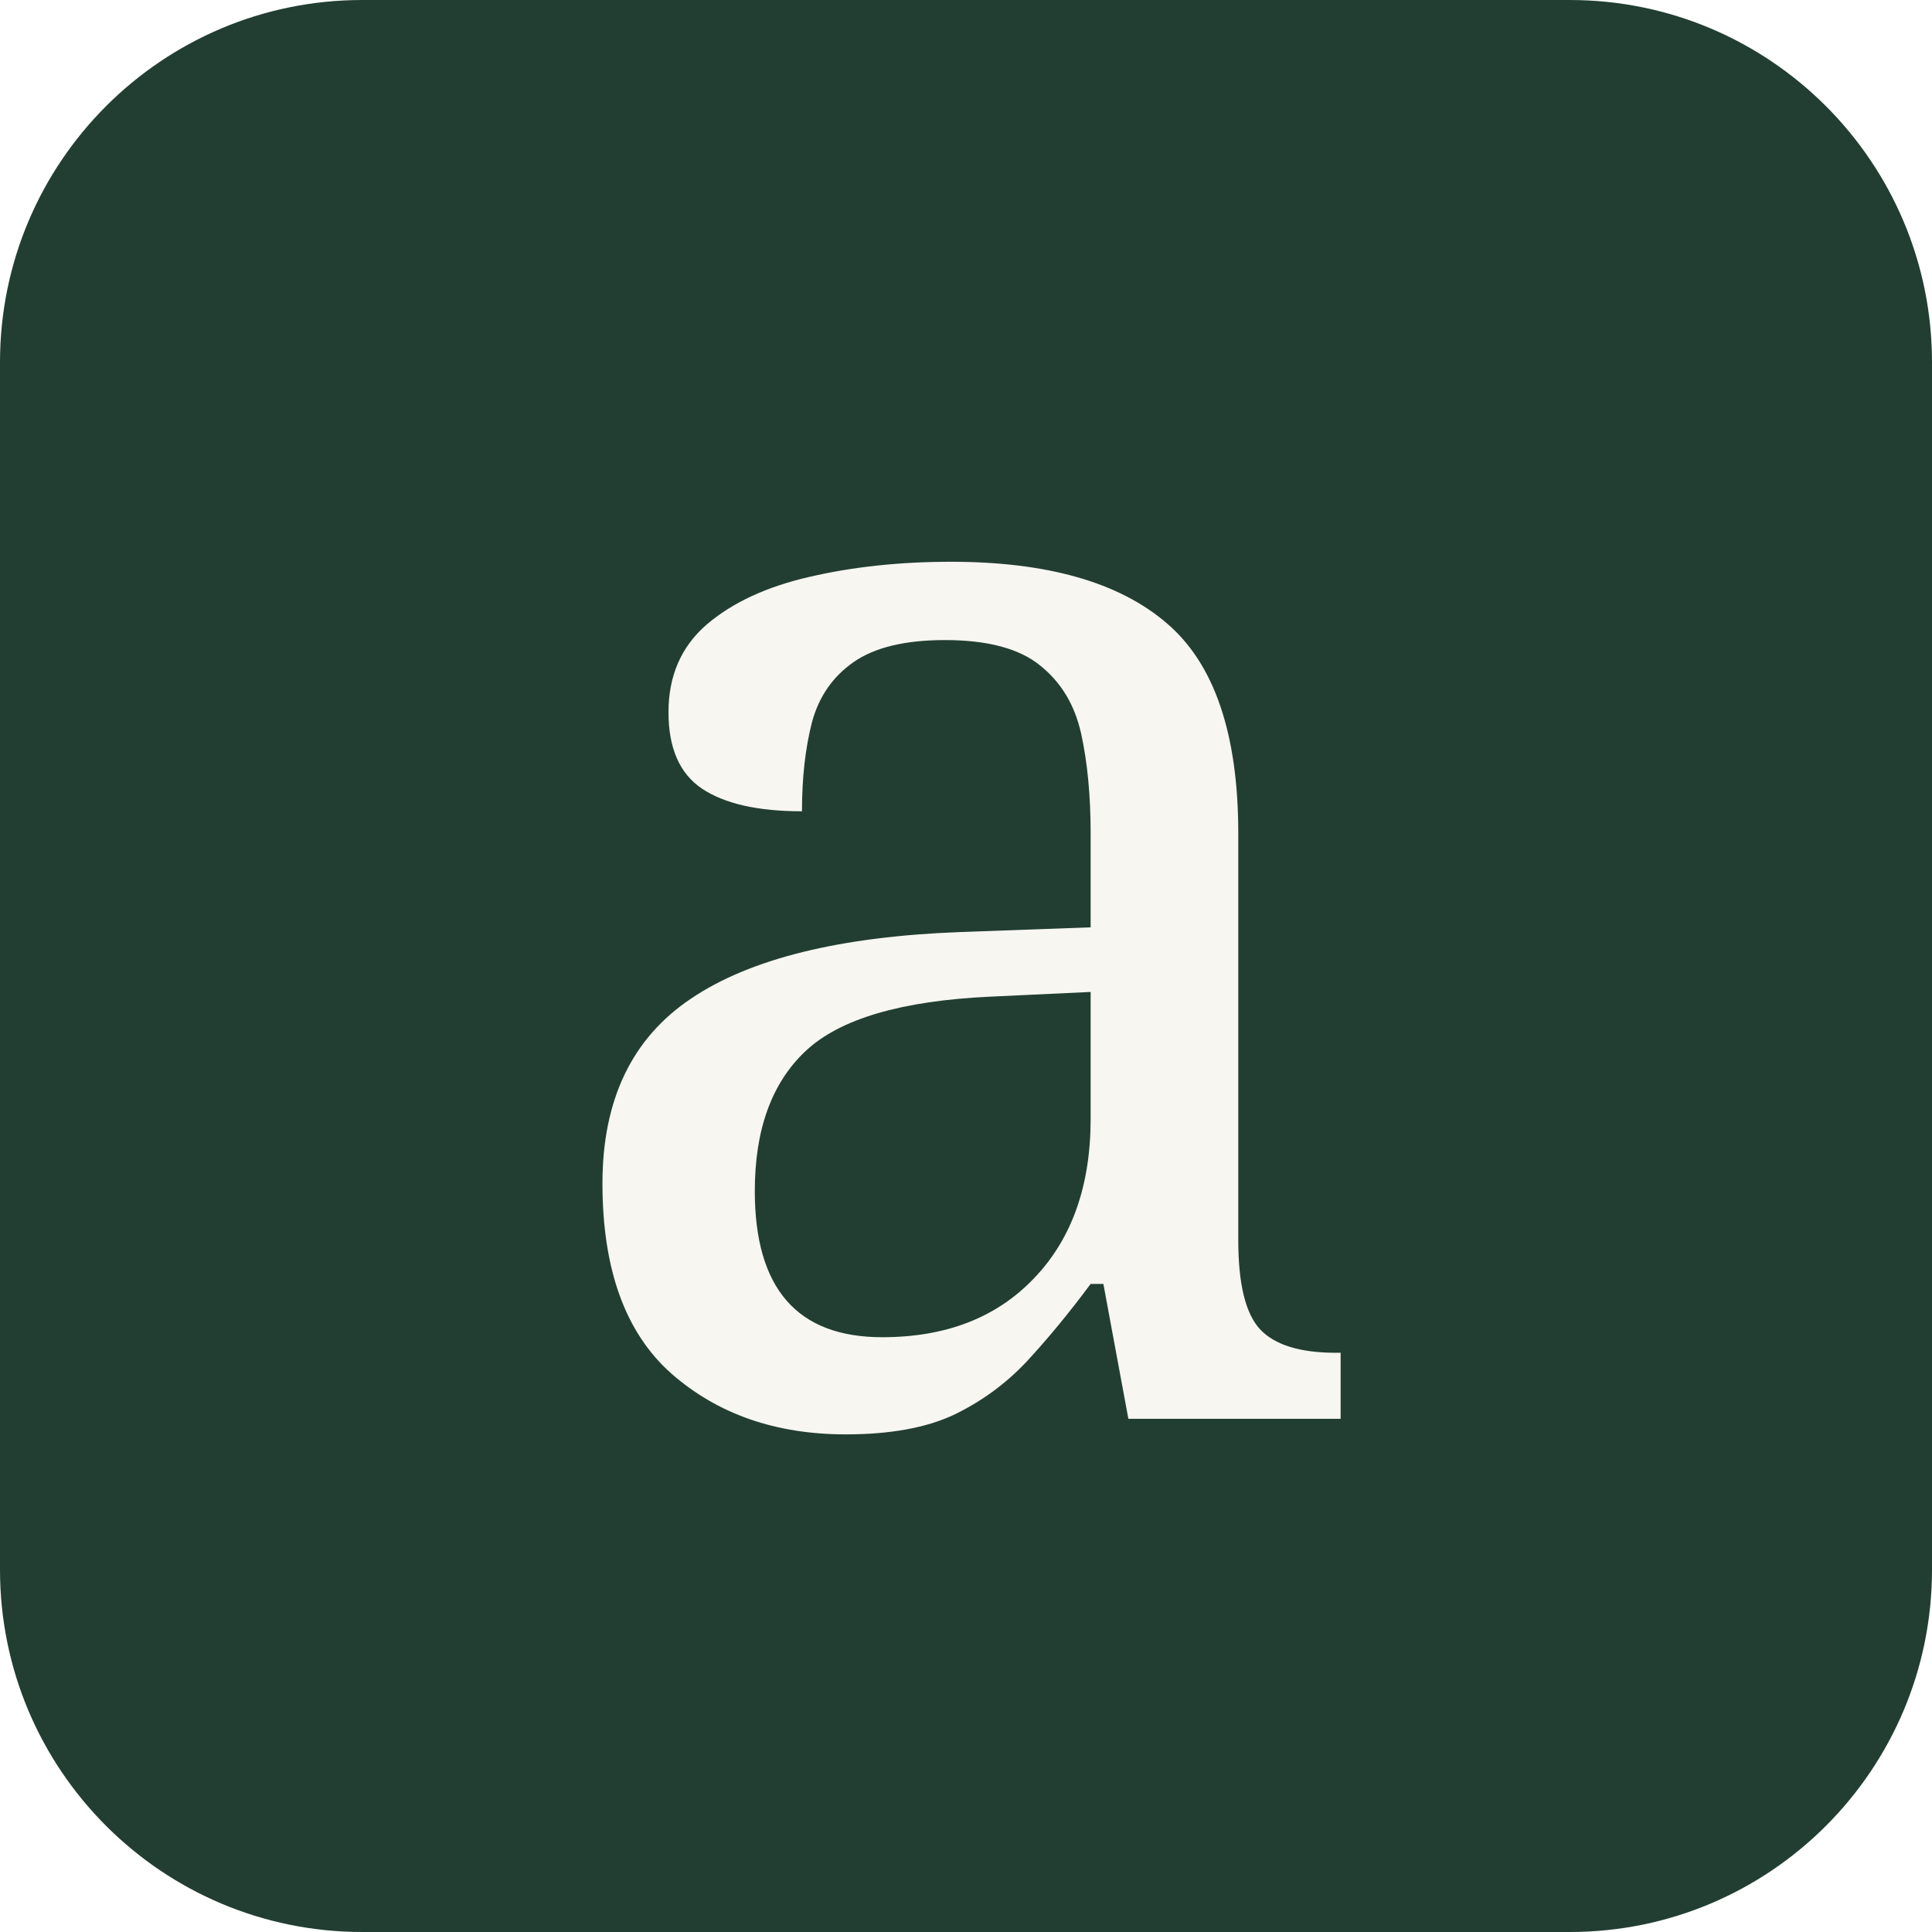
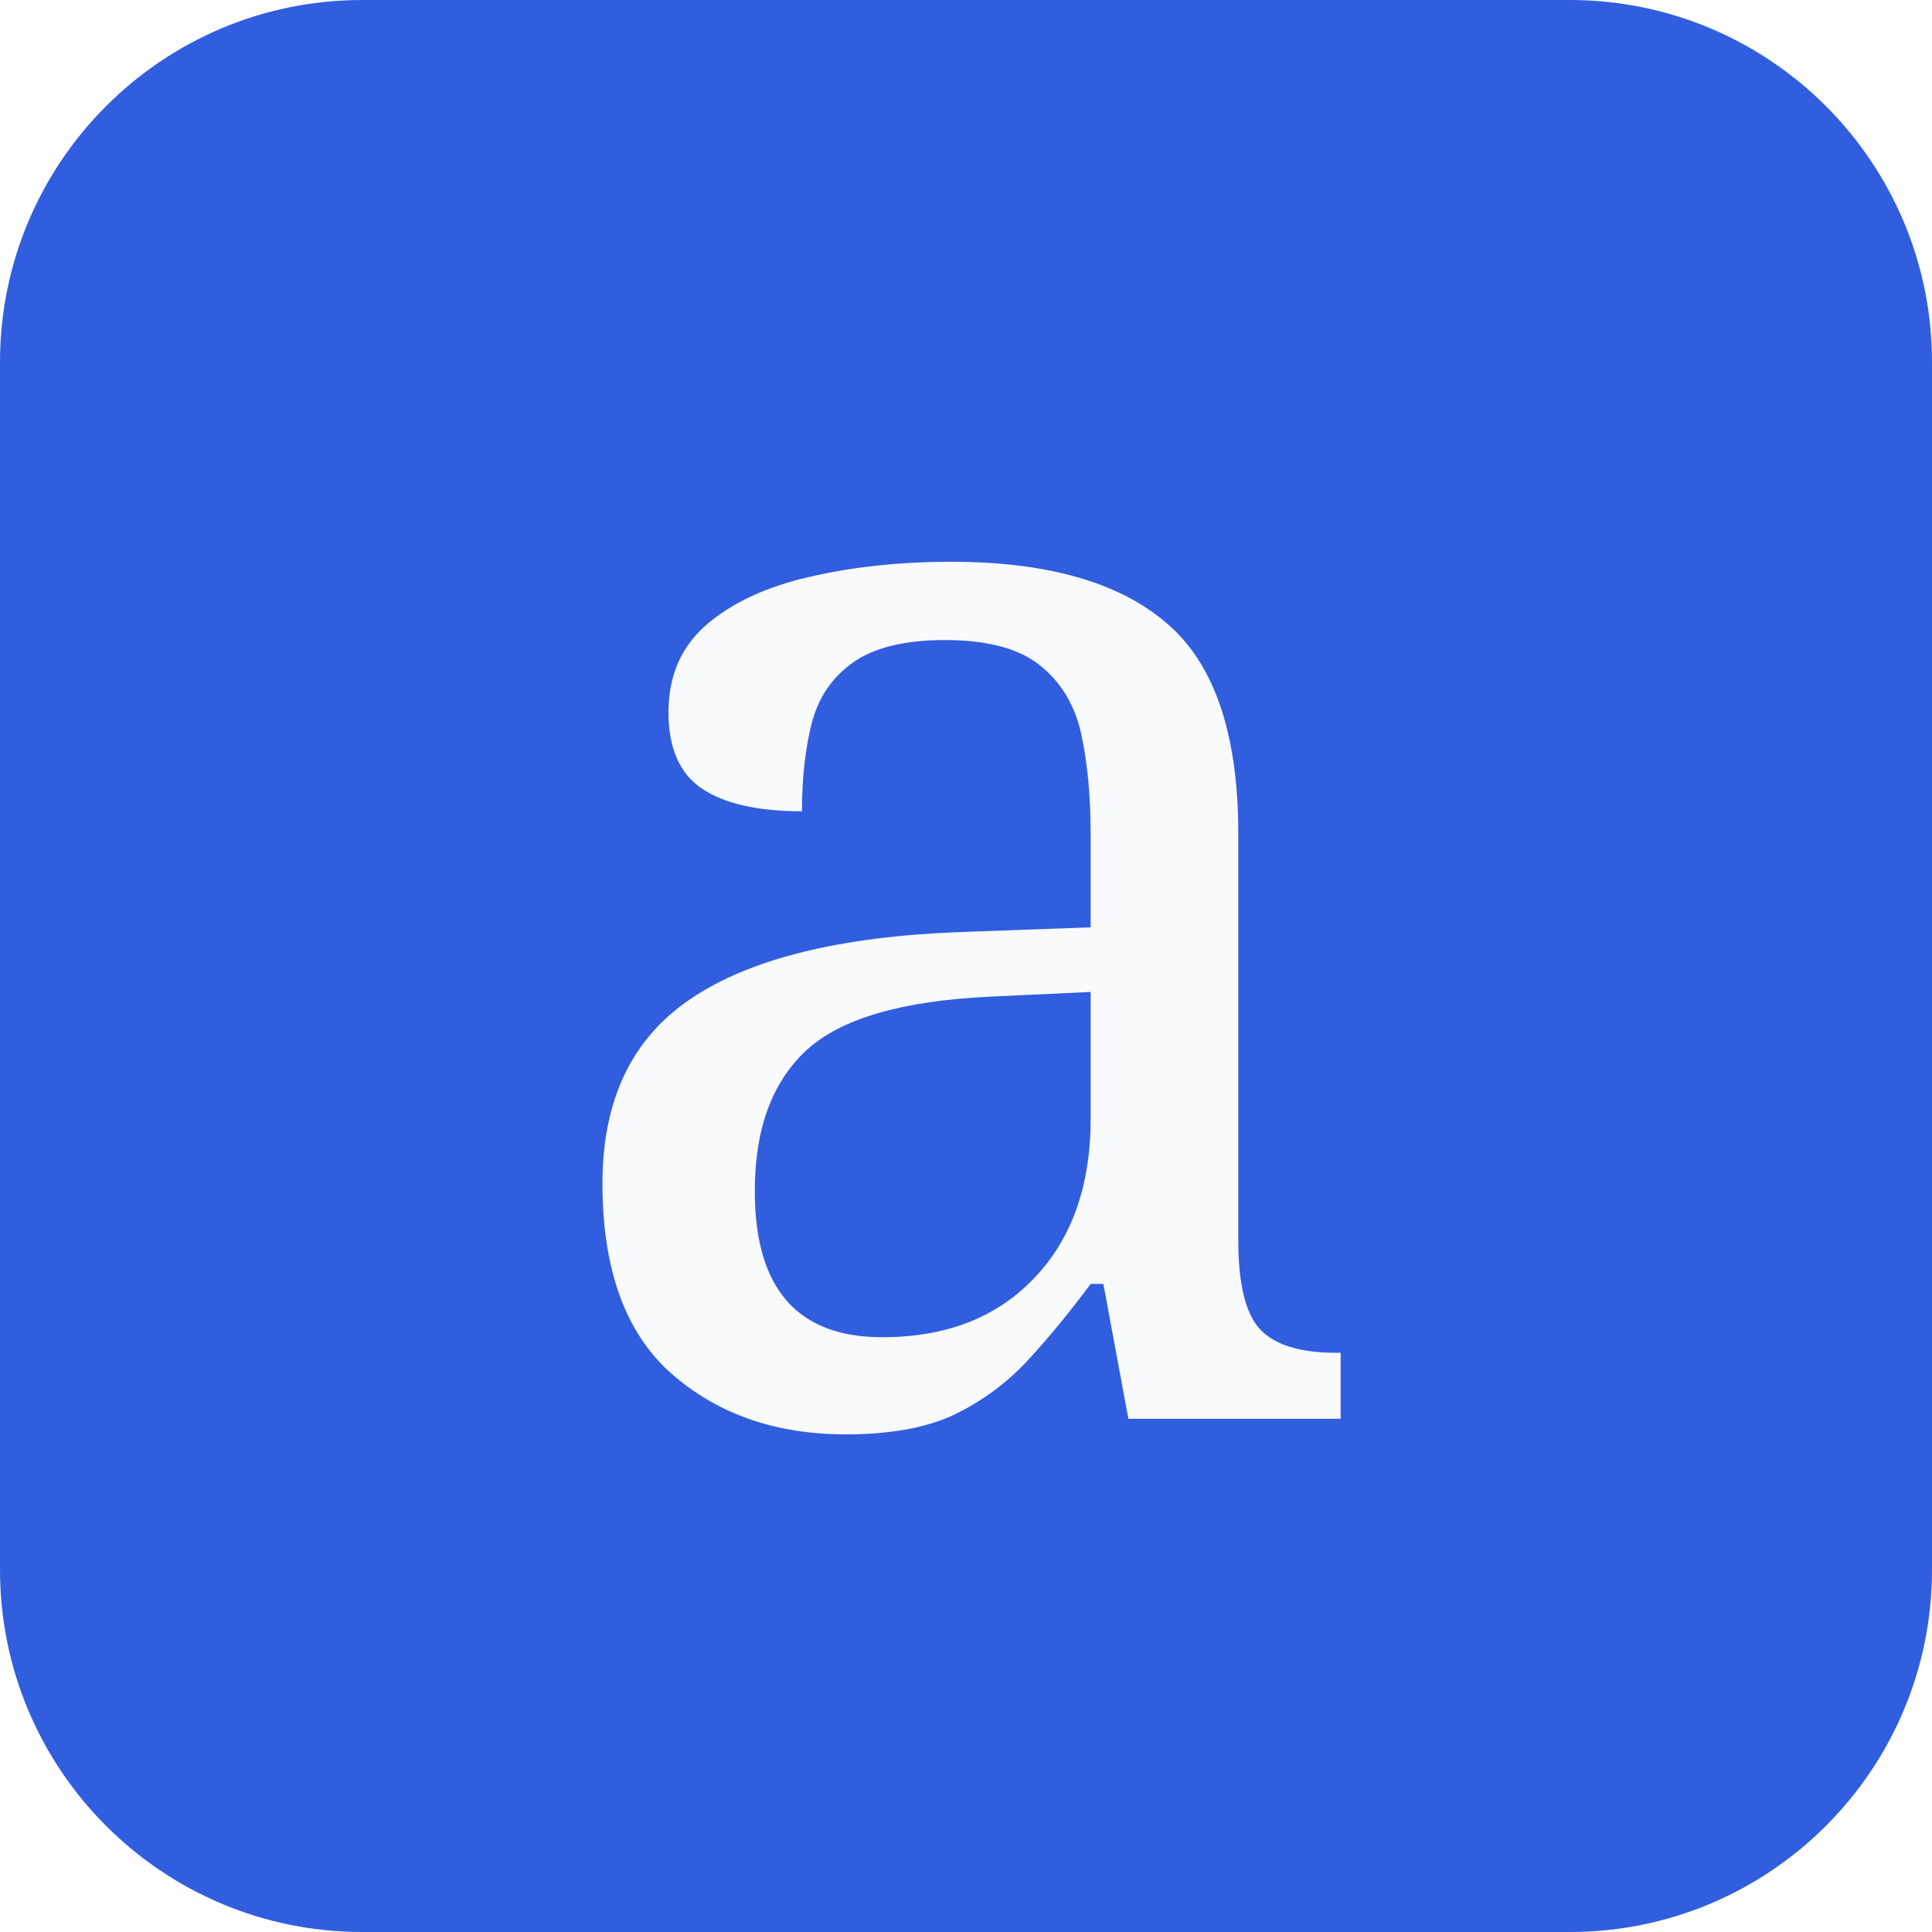
<svg xmlns="http://www.w3.org/2000/svg" viewBox="0 0 64 64">
-   <rect width="64" height="64" rx="12" fill="#223e32" />
-   <text x="32" y="47" text-anchor="middle" font-family="Georgia,serif" font-size="52" fill="#f7f6f0">a</text>
+   <rect width="64" height="64" rx="12" fill="#315ede" />
+   <text x="32" y="47" text-anchor="middle" font-family="Georgia,serif" font-size="52" fill="#f8fafc">a</text>
</svg>
